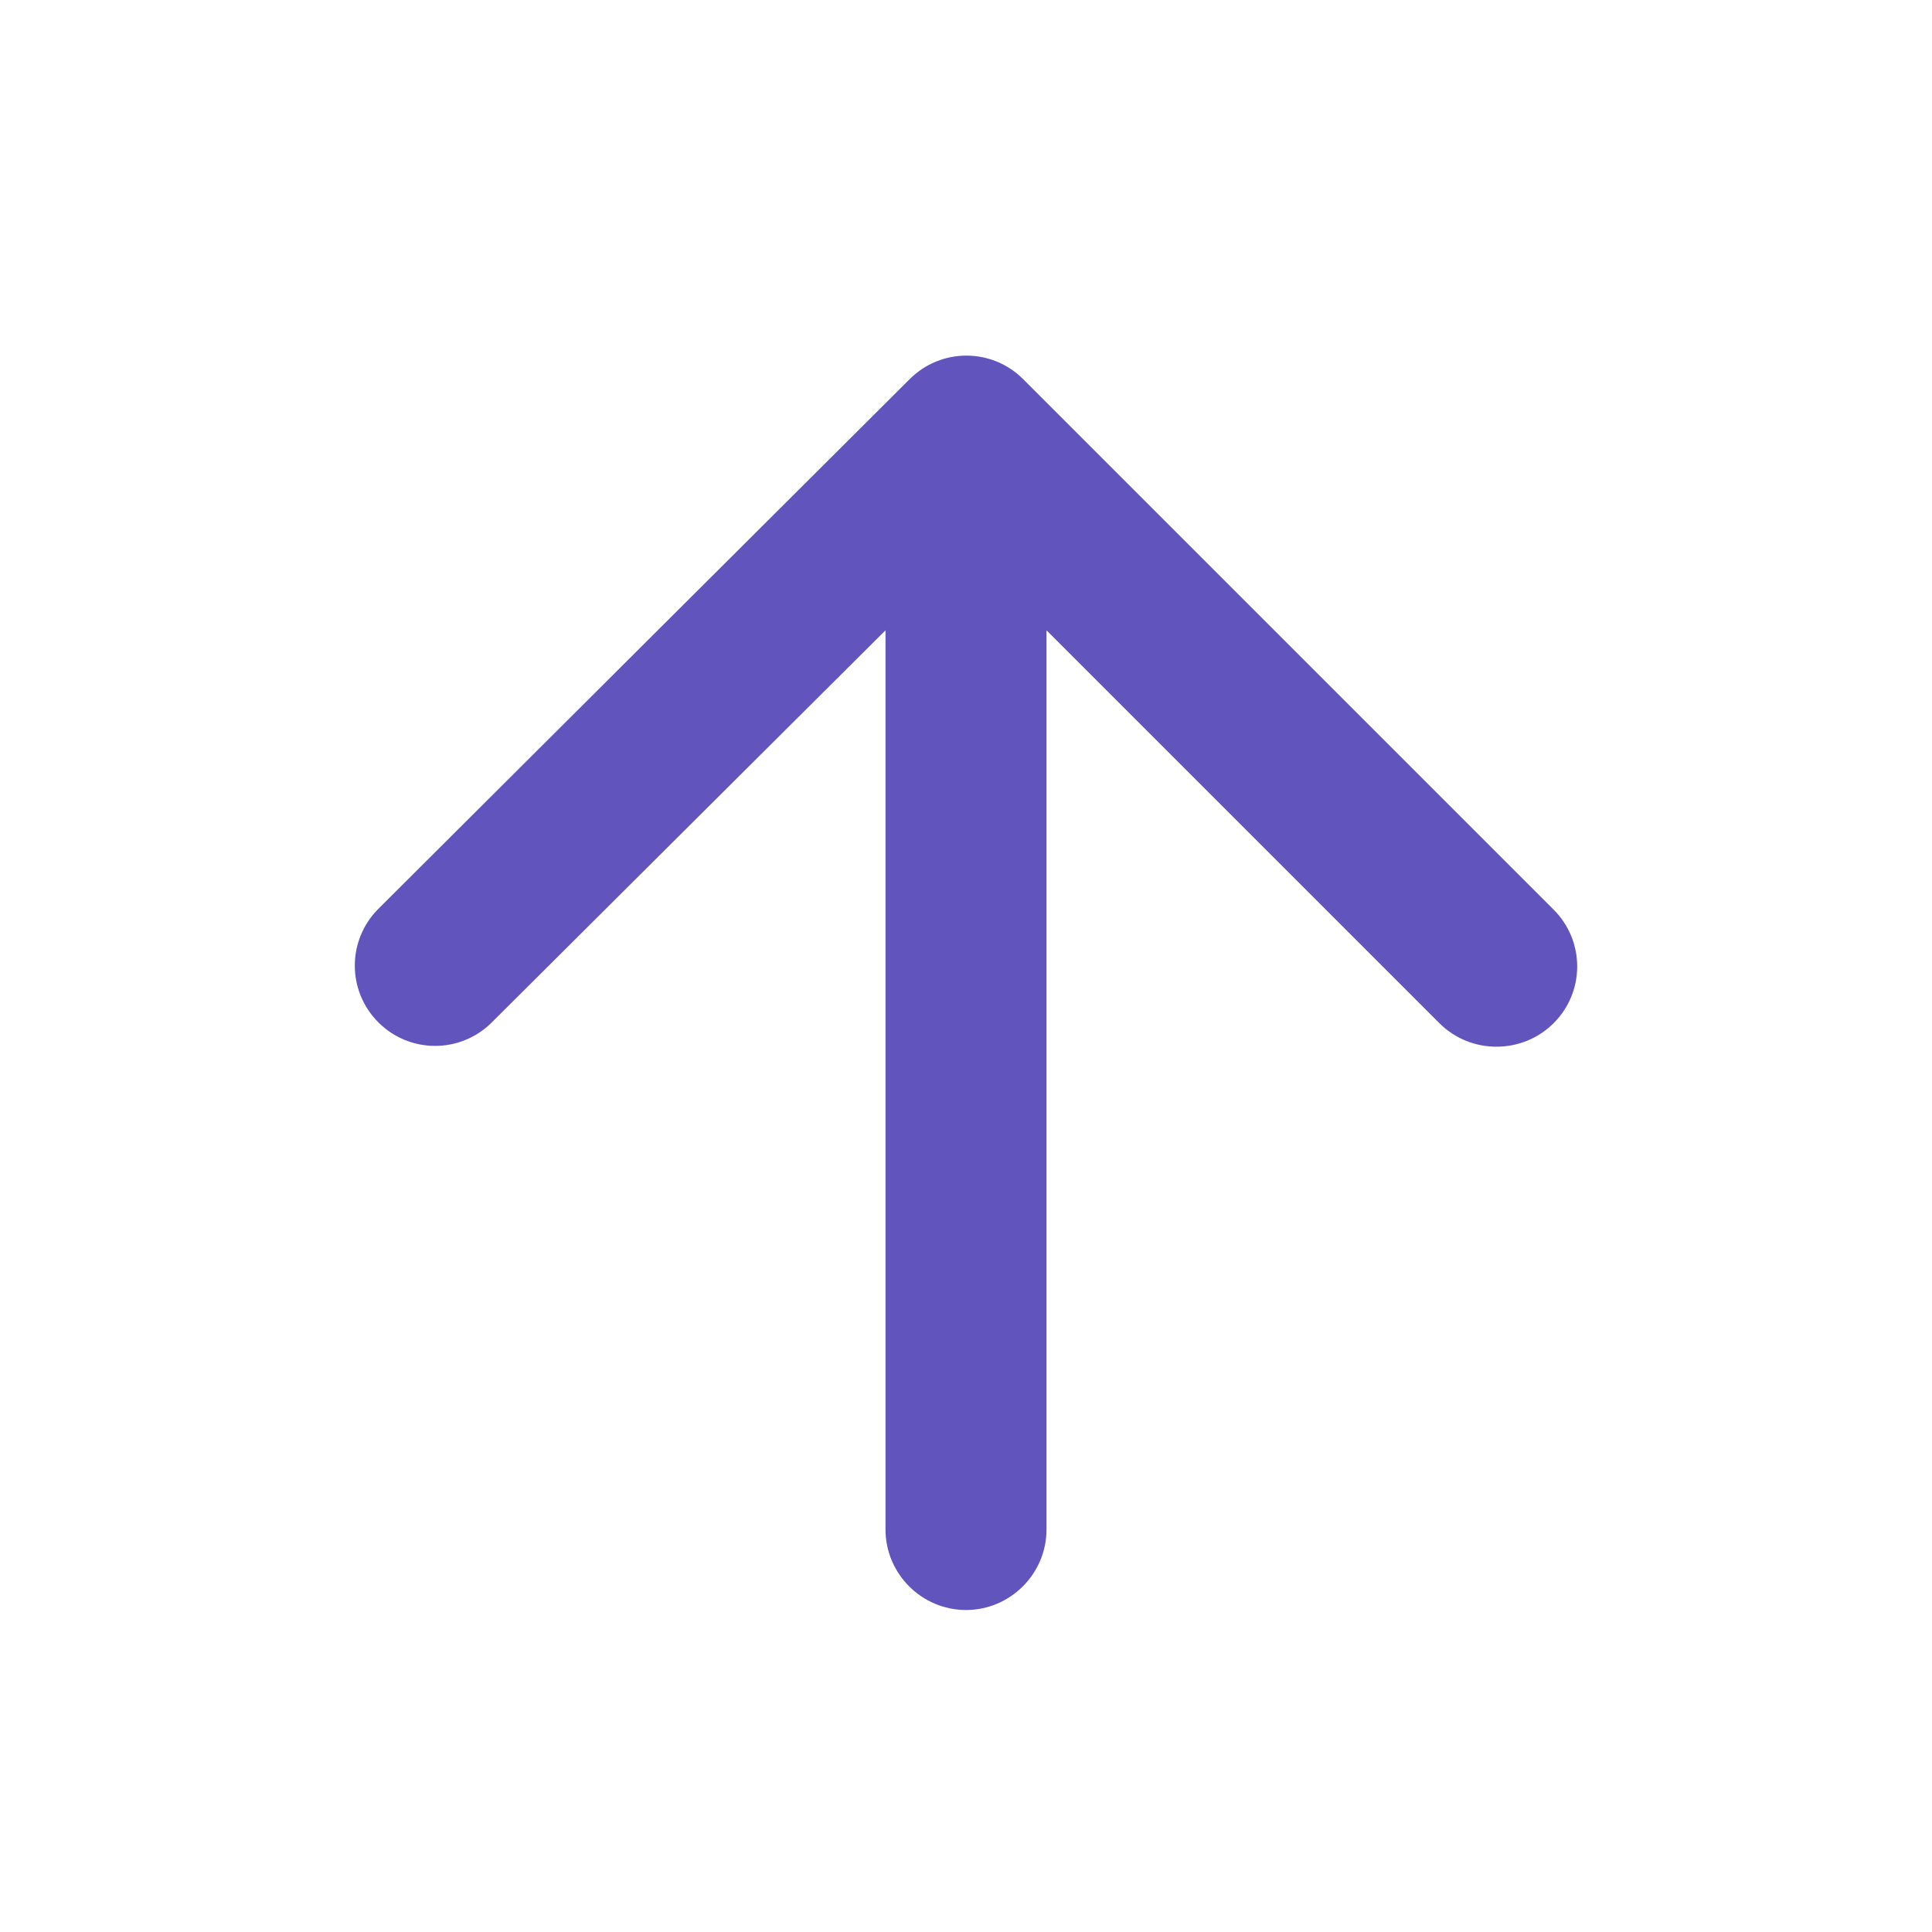
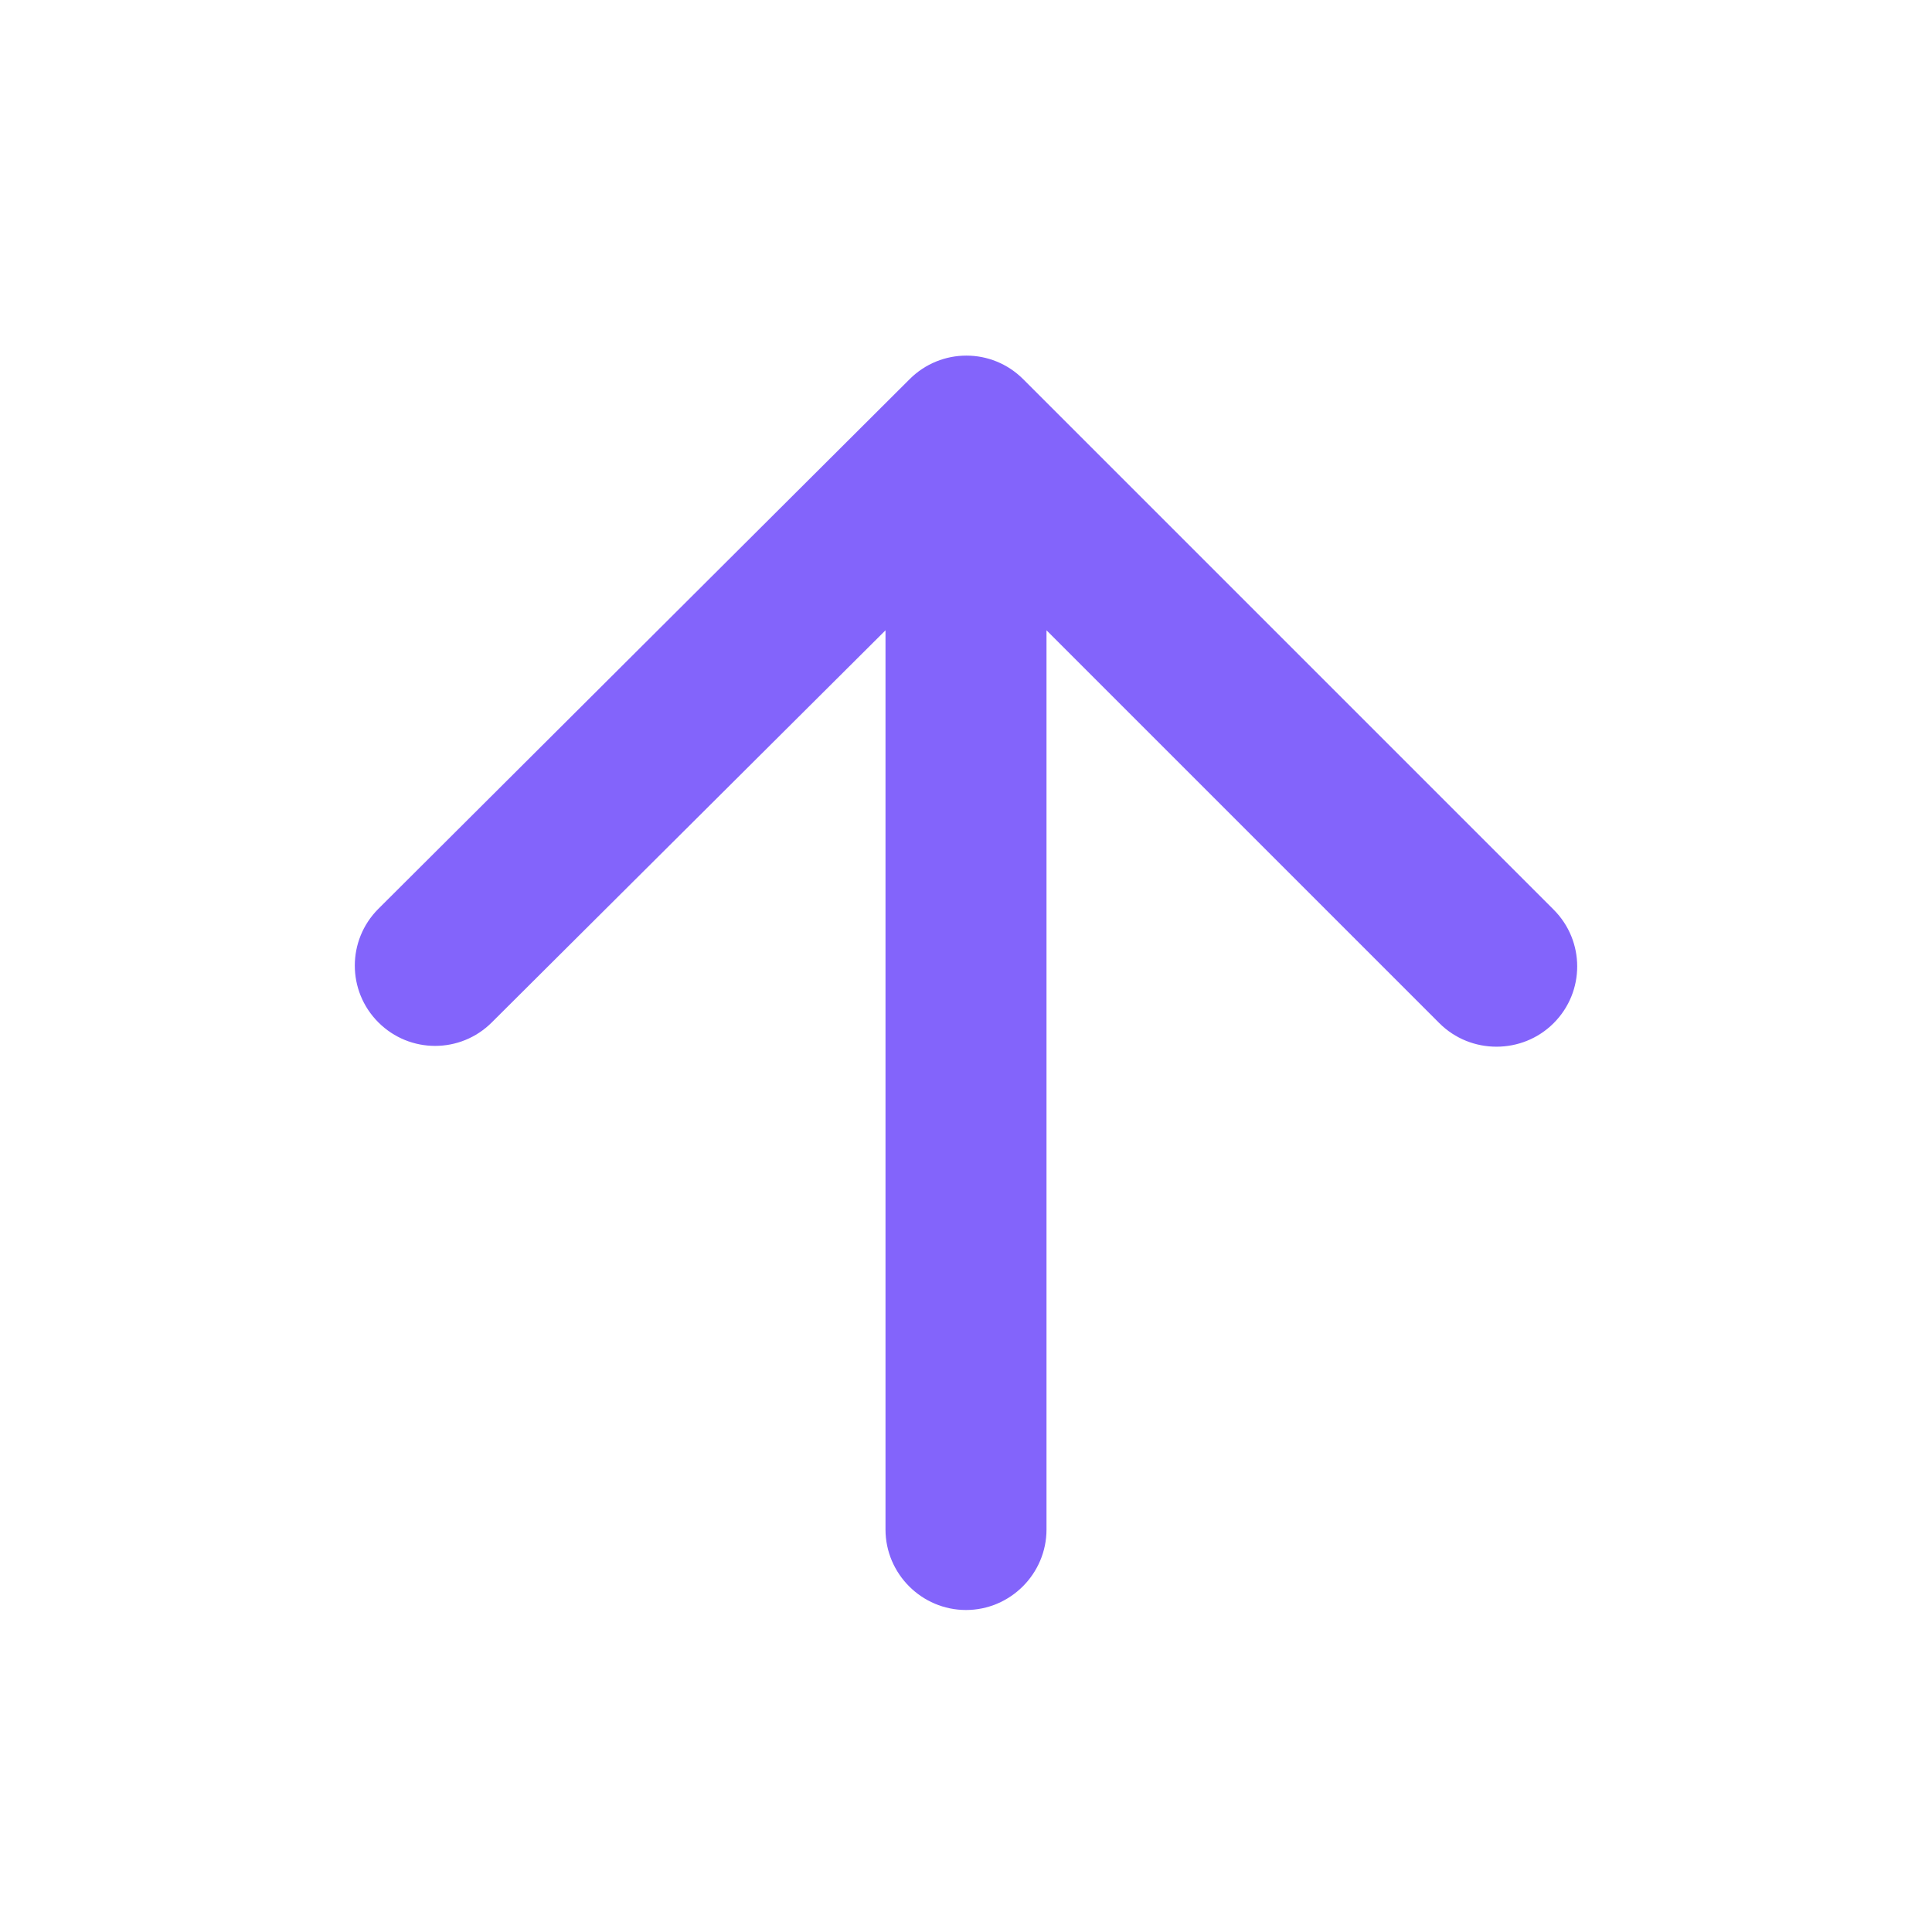
- <svg xmlns="http://www.w3.org/2000/svg" viewBox="0 0 24 24" fill="#6254bd" width="18px" height="18px">
+ <svg xmlns="http://www.w3.org/2000/svg" viewBox="0 0 24 24" fill="hsl(252.52deg 94.65% 68.7%)" width="18px" height="18px">
  <path d="M0 0h24v24H0V0z" fill="none" />
  <path d="M13 19V7.83l4.88 4.88c.39.39 1.03.39 1.42 0 .39-.39.39-1.02 0-1.41l-6.59-6.59c-.39-.39-1.02-.39-1.41 0l-6.6 6.58c-.39.39-.39 1.02 0 1.41.39.39 1.02.39 1.41 0L11 7.83V19c0 .55.45 1 1 1s1-.45 1-1z" />
</svg>
